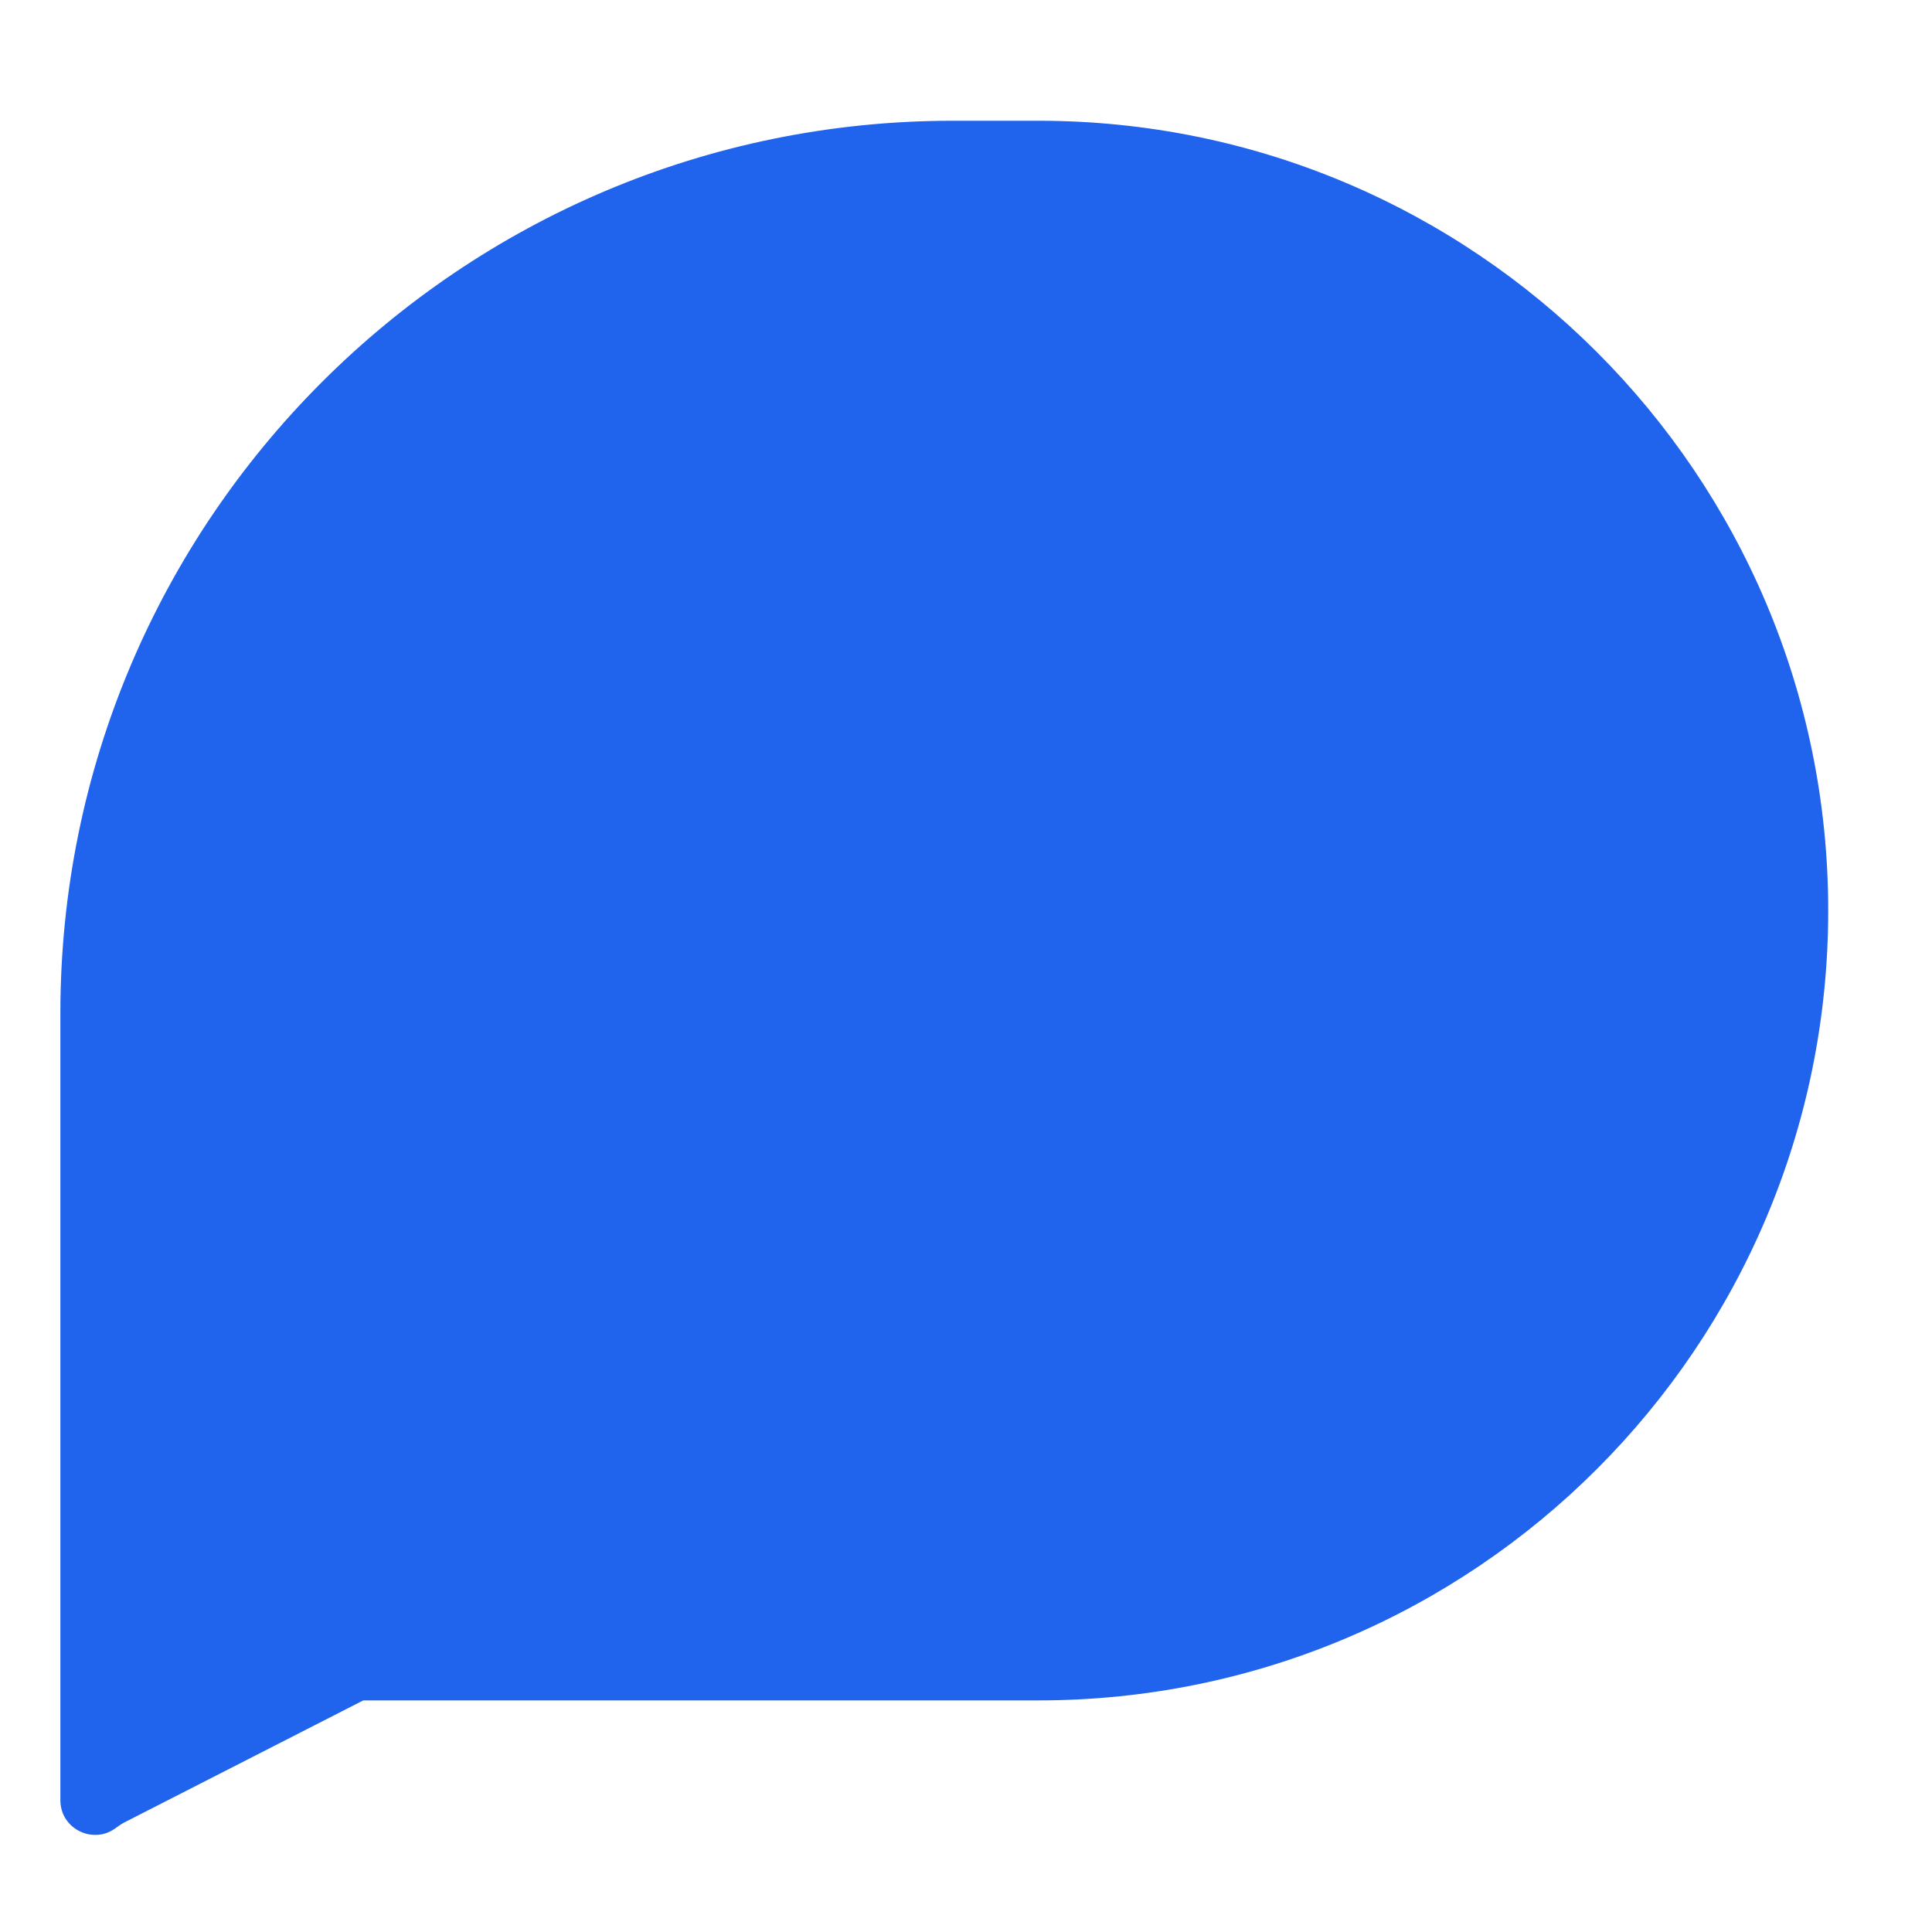
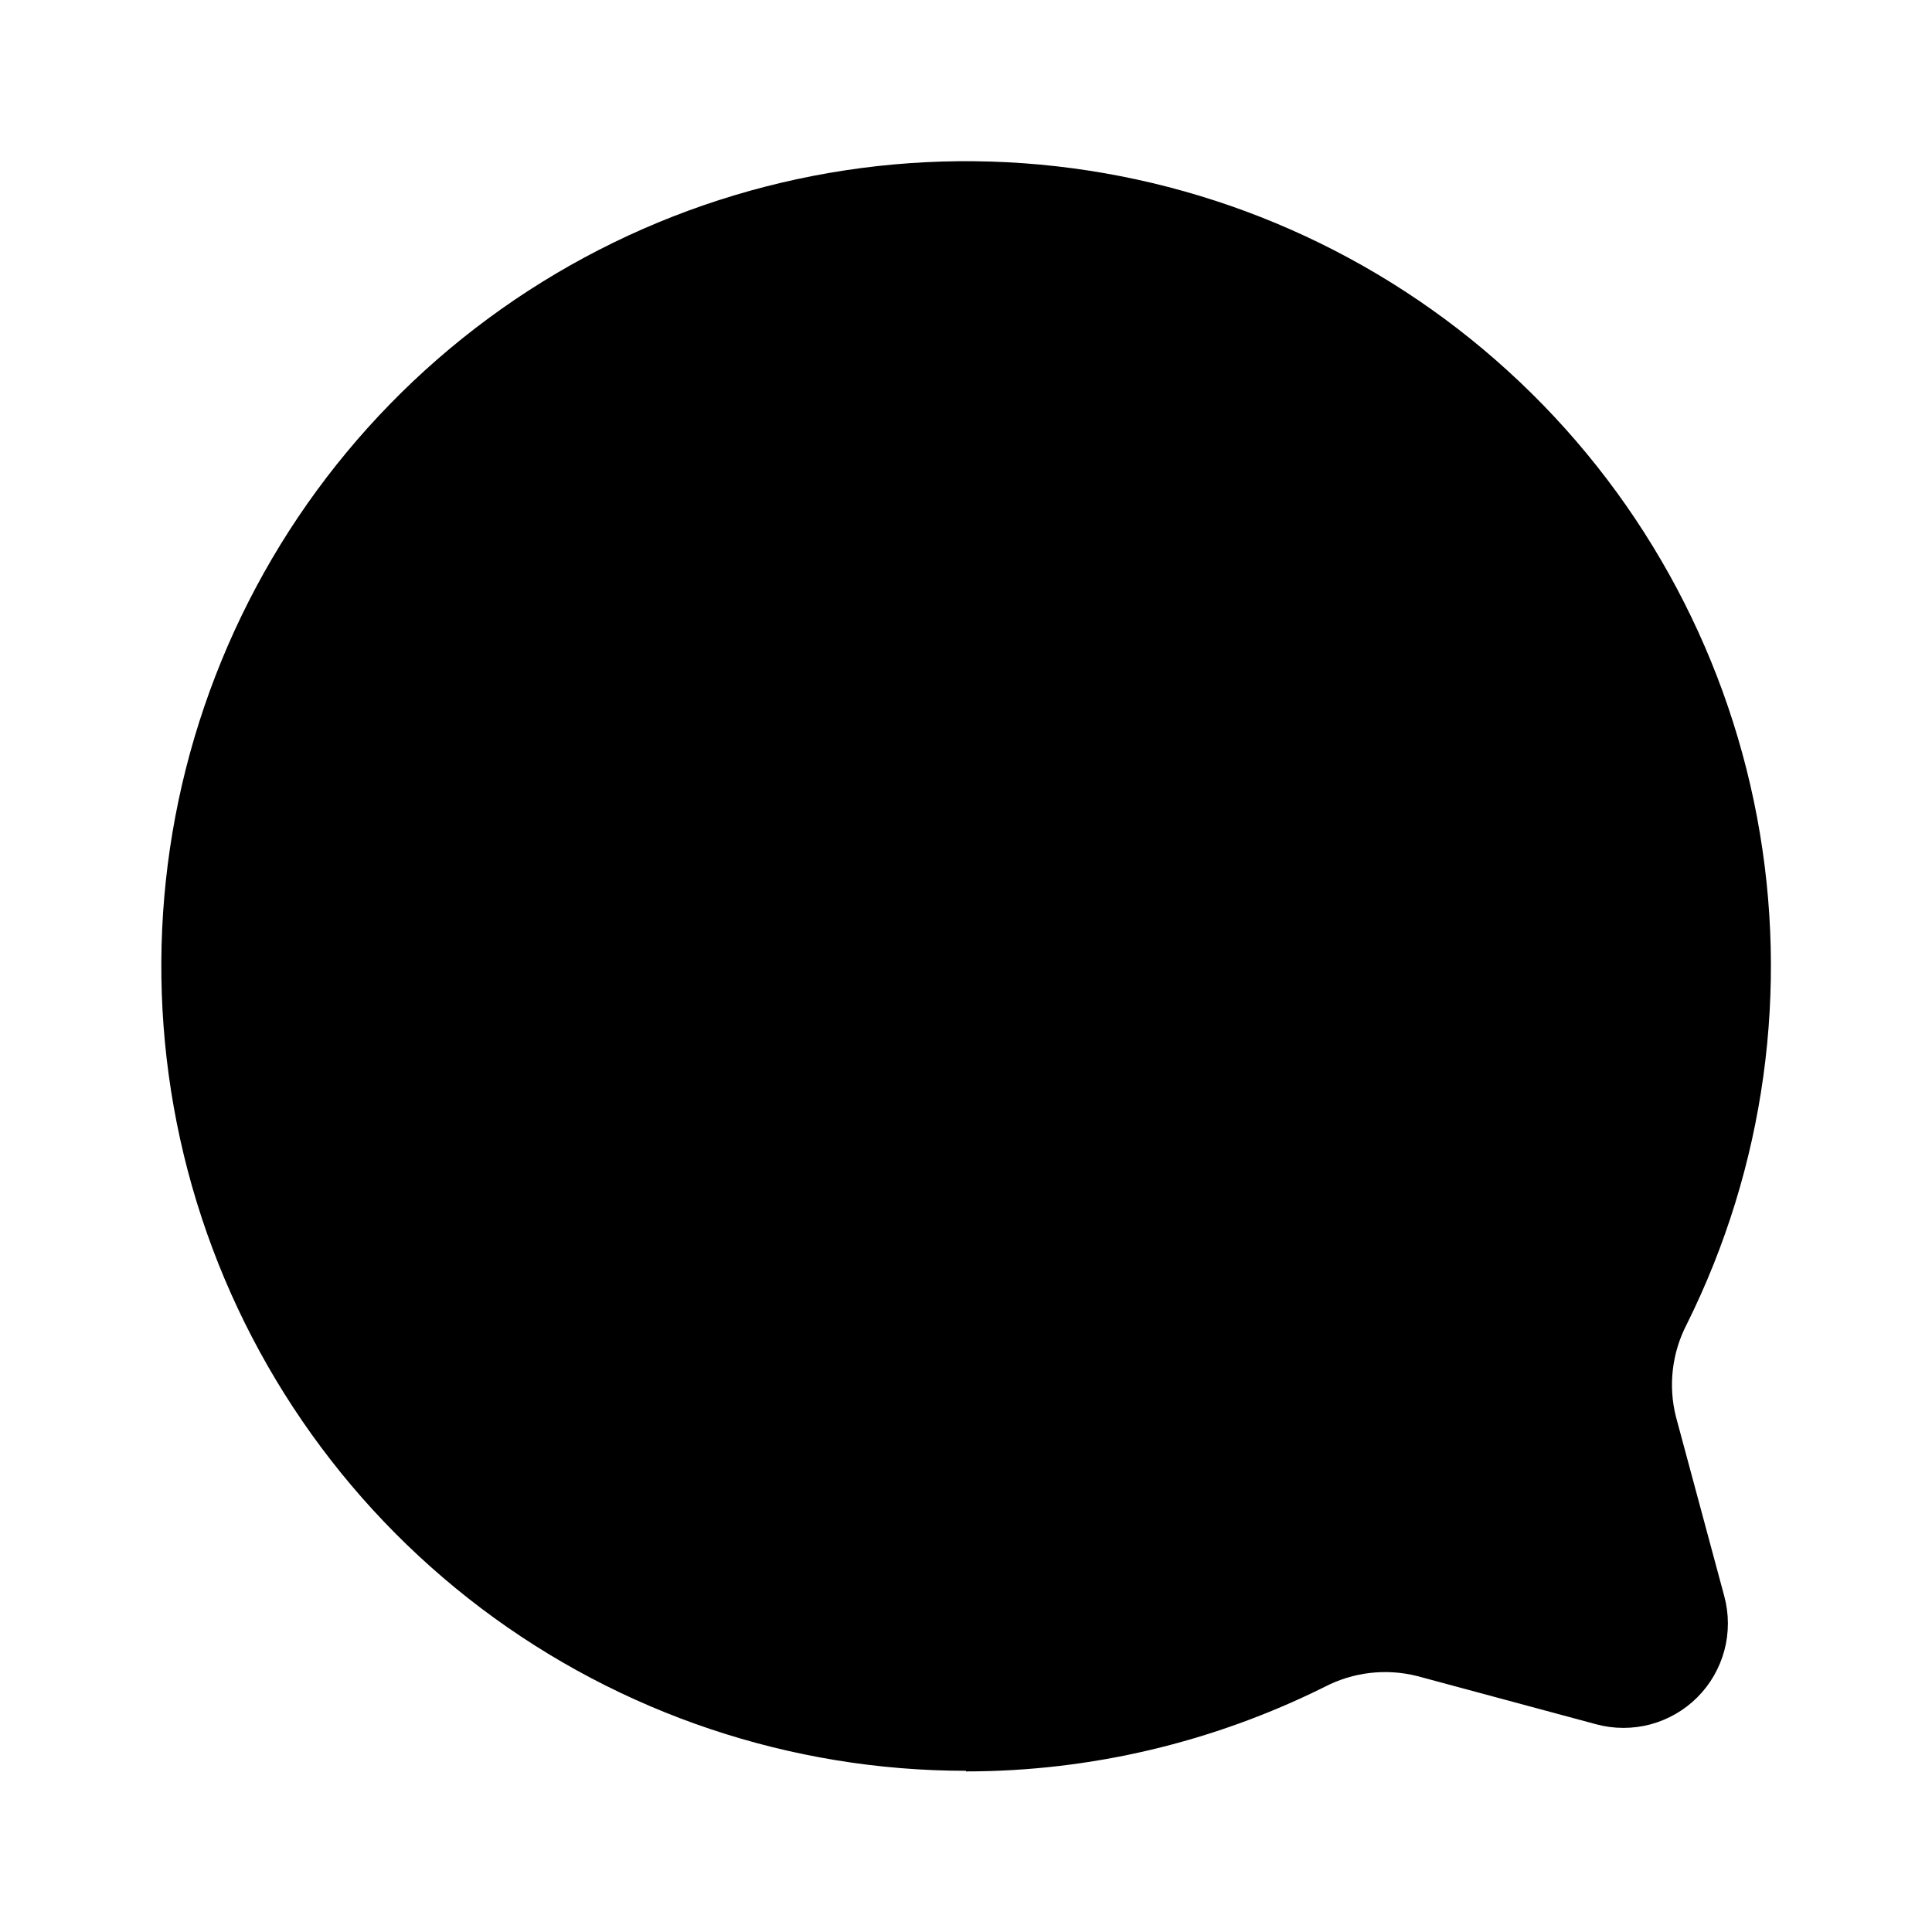
<svg xmlns="http://www.w3.org/2000/svg" width="32" height="32" viewBox="0 0 32 32" fill="none">
-   <path d="M1 16.784C1 8.619 7.619 2 15.784 2L17.199 2C24.424 2 30.281 7.857 30.281 15.082C30.281 22.307 24.424 28.164 17.199 28.164L6.017 28.164L2.06 30.185C2.003 30.214 1.951 30.254 1.898 30.291C1.532 30.547 1 30.29 1 29.817L1 24.303V16.784Z" fill="#2063EC" />
+   <path d="M16 29.33C13.102 29.33 10.282 28.384 7.969 26.638C5.656 24.891 3.975 22.438 3.181 19.65C2.388 16.862 2.524 13.892 3.571 11.188C4.617 8.485 6.516 6.197 8.98 4.67C11.444 3.143 14.338 2.46 17.224 2.726C20.111 2.992 22.832 4.191 24.975 6.143C27.119 8.094 28.568 10.691 29.103 13.54C29.638 16.389 29.23 19.334 27.94 21.93C27.693 22.404 27.628 22.952 27.76 23.47L28.56 26.44C28.639 26.734 28.639 27.043 28.561 27.336C28.482 27.63 28.328 27.898 28.113 28.113C27.898 28.328 27.63 28.482 27.337 28.561C27.043 28.639 26.734 28.639 26.44 28.56L23.47 27.76C22.955 27.631 22.411 27.695 21.94 27.94C20.09 28.86 18.06 29.34 16 29.34V29.33Z" fill="black" />
</svg>
